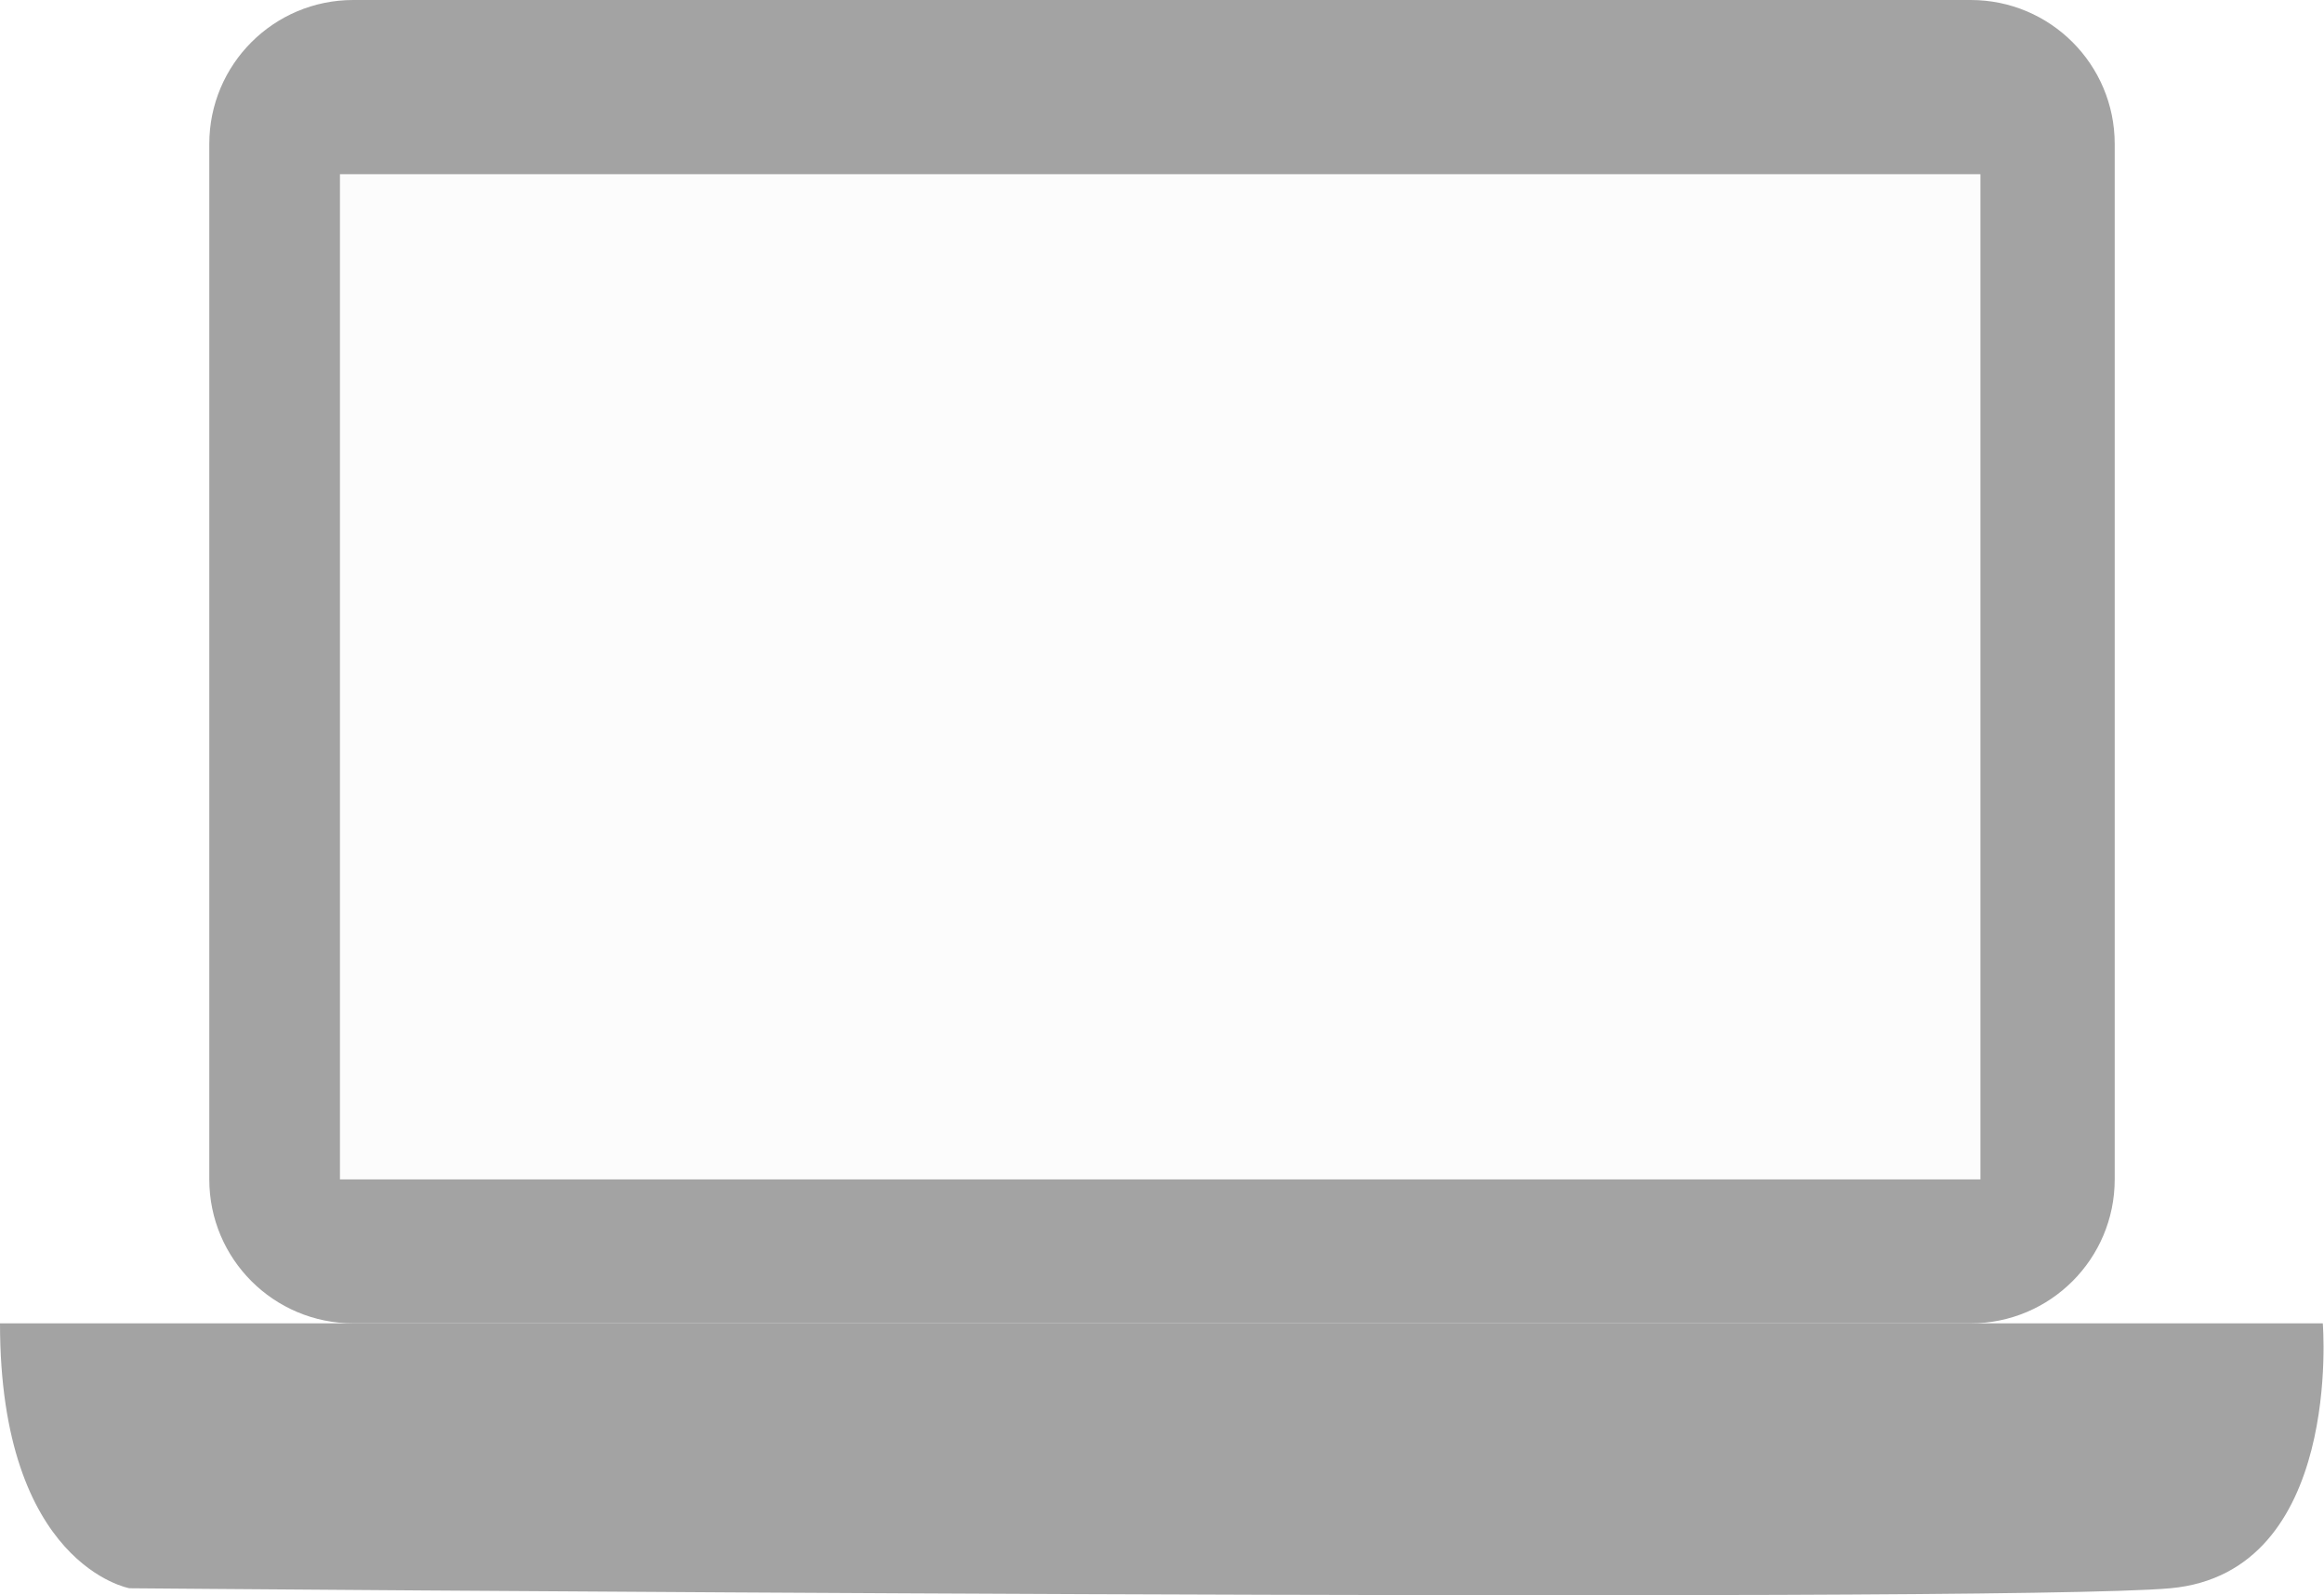
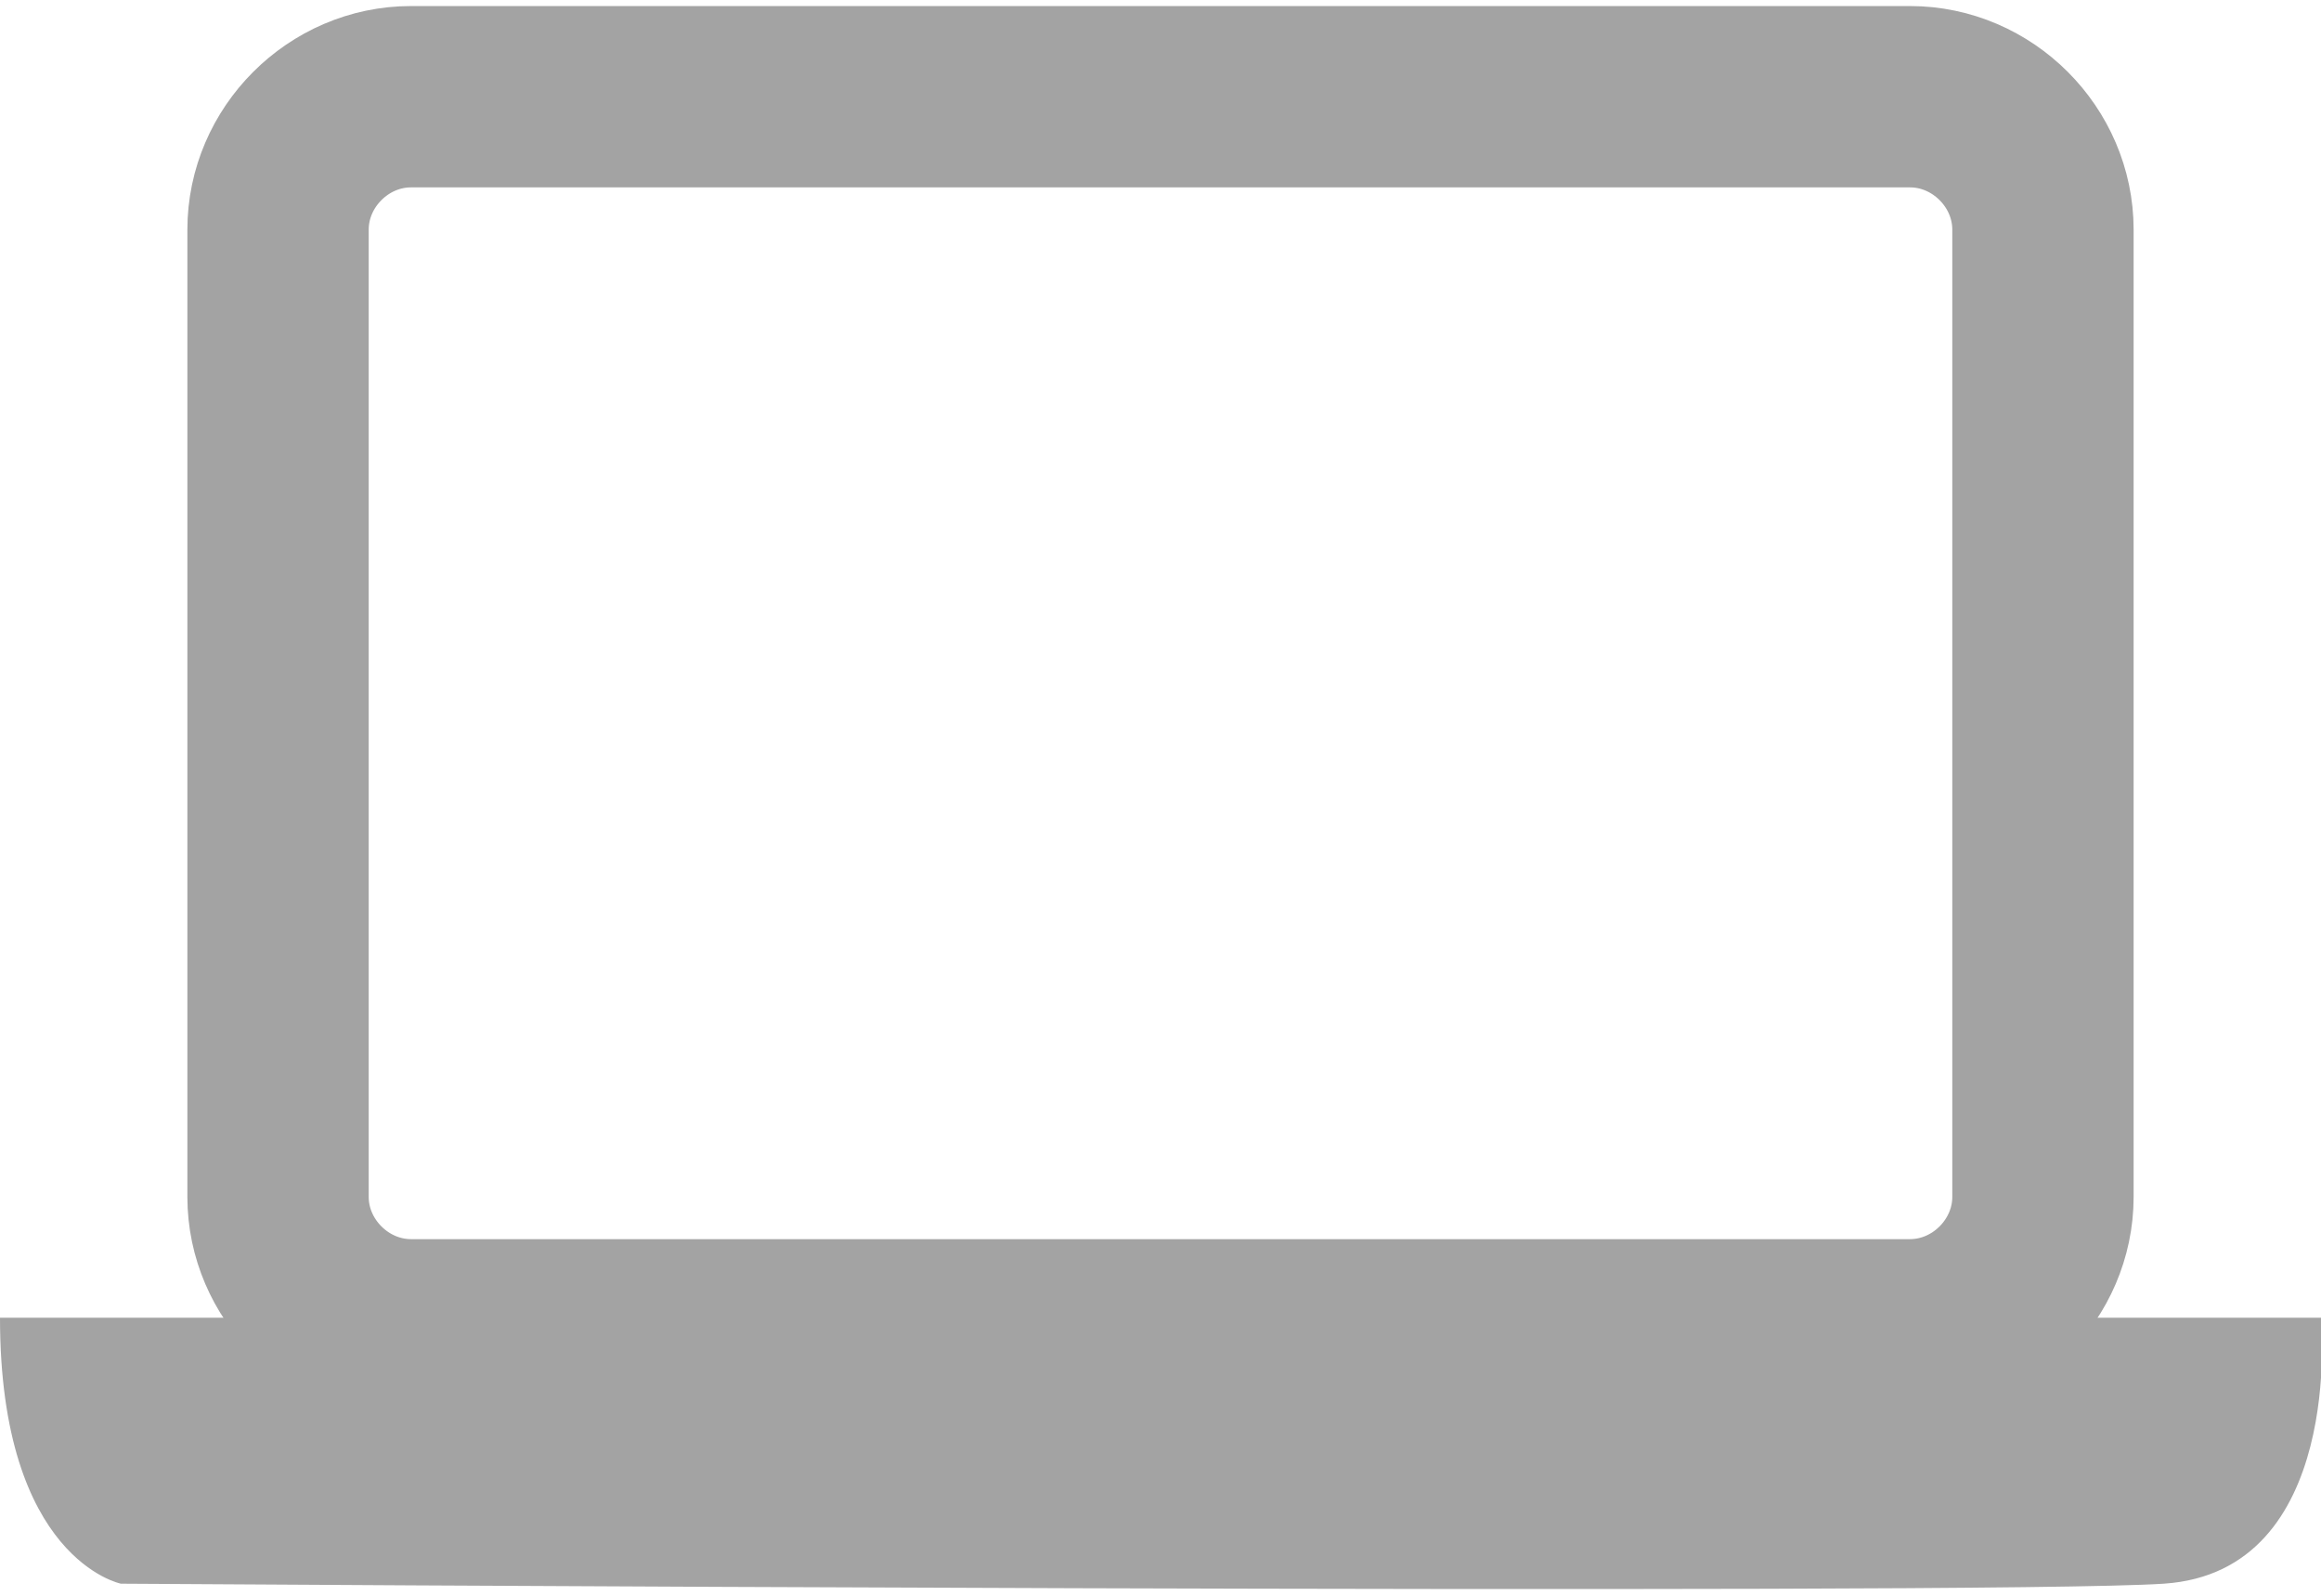
- <svg xmlns="http://www.w3.org/2000/svg" id="Слой_1" data-name="Слой 1" viewBox="0 0 19.21 13.18">
-   <defs>
-     <style>.cls-1{fill:#a3a3a3;}.cls-2{fill:#fcfcfc;}</style>
-   </defs>
-   <rect class="cls-1" x="1.73" width="15.75" height="10.94" rx="1.19" ry="1.19" />
-   <path class="cls-1" d="M390,403.38h19.2s.17,2.06-1.26,2.19-16.87,0-16.87,0S390,405.38,390,403.38Z" transform="translate(-390 -392.44)" />
-   <rect class="cls-2" x="2.81" y="1.44" width="13.56" height="8.31" />
+ <svg xmlns="http://www.w3.org/2000/svg" version="1.1" id="Слой_1" x="0px" y="0px" viewBox="0 0 19.2 13.2" style="enable-background:new 0 0 19.2 13.2;" xml:space="preserve">
+   <style type="text/css">
+ 	.st0{fill:none;stroke:#A3A3A3;stroke-width:1.5;stroke-miterlimit:10;}
+ 	.st1{fill:#A3A3A3;}
+ </style>
+   <path class="st0" d="M3.4,0.8h12.4c0.6,0,1.1,0.5,1.1,1.1v8c0,0.6-0.5,1.1-1.1,1.1H3.4c-0.6,0-1.1-0.5-1.1-1.1v-8  C2.3,1.3,2.8,0.8,3.4,0.8z" />
+   <path class="st1" d="M0,10.9h19.2c0,0,0.2,2.1-1.3,2.2s-16.9,0-16.9,0S0,12.9,0,10.9z" />
</svg>
